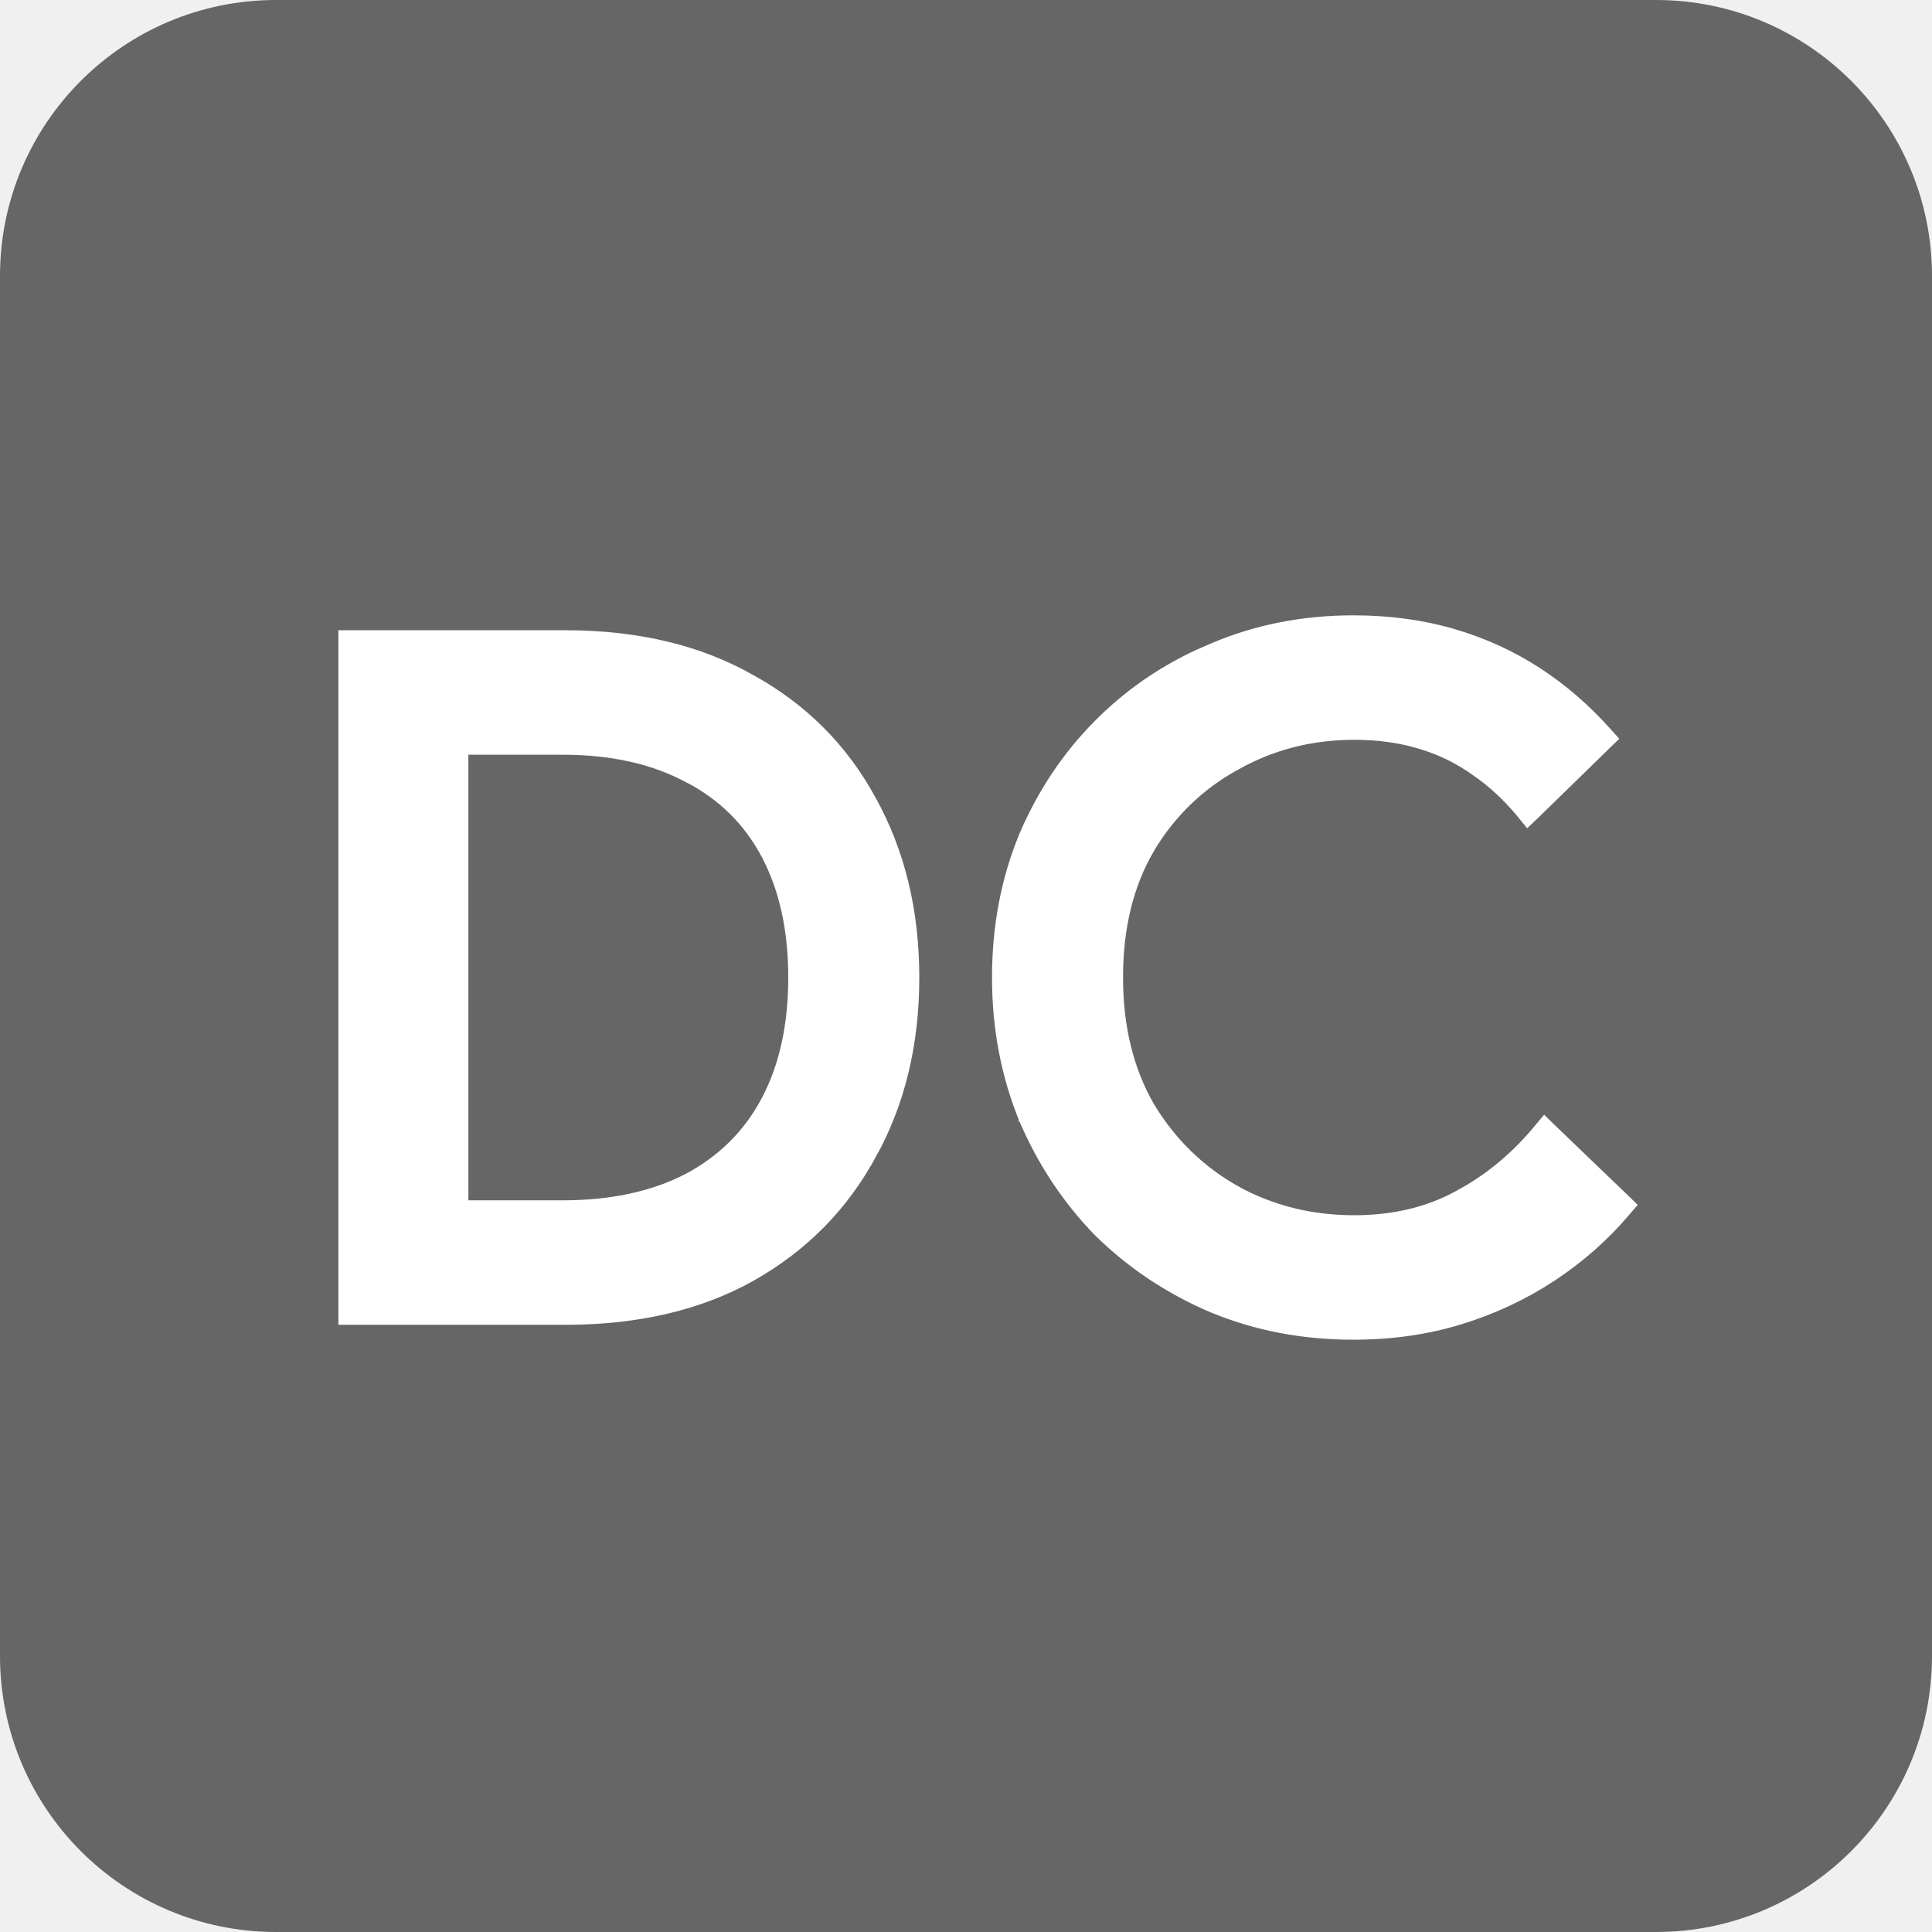
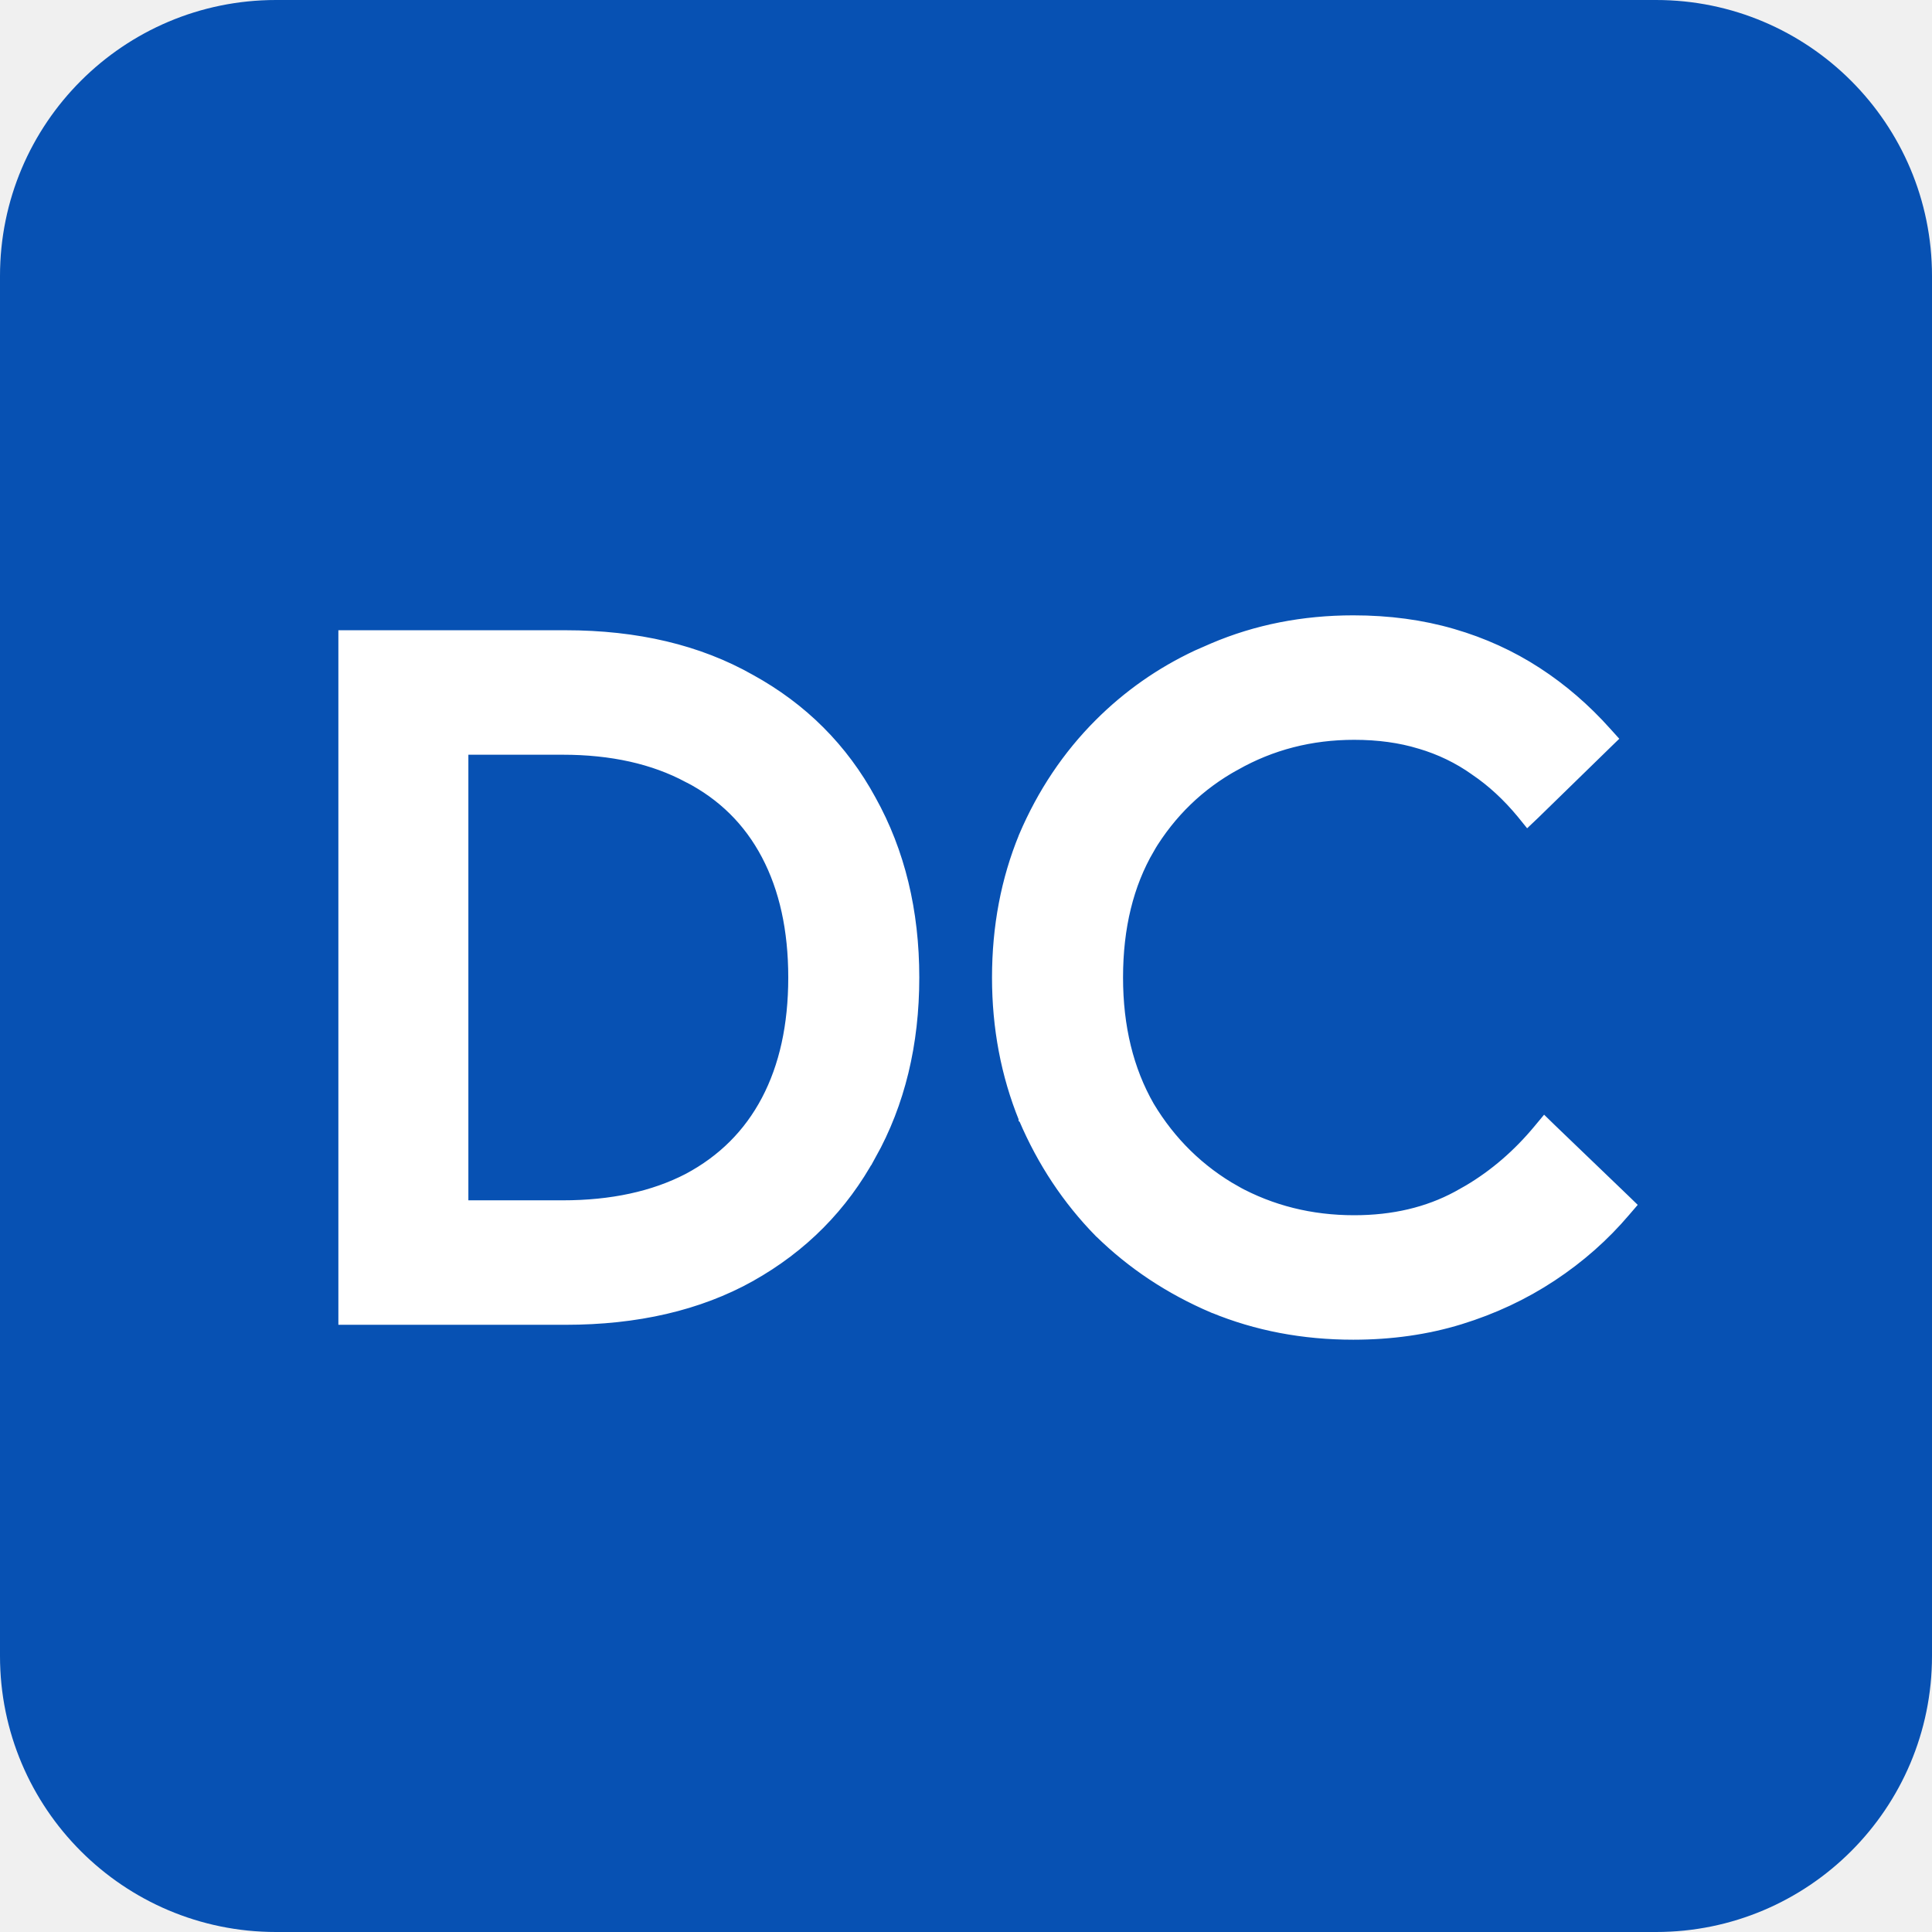
<svg xmlns="http://www.w3.org/2000/svg" width="28" height="28" viewBox="0 0 28 28" fill="none">
  <g id="updated-dc-logo.svg" clip-path="url(#clip0_5129_22508)">
    <g id="dc-logo.svg fill" clip-path="url(#clip1_5129_22508)">
      <g id="dc-logo.svg" clip-path="url(#clip2_5129_22508)">
        <g id="Group">
-           <path id="Vector" d="M24 0H4C1.791 0 0 1.791 0 4V24C0 26.209 1.791 28 4 28H24C26.209 28 28 26.209 28 24V4C28 1.791 26.209 0 24 0Z" fill="#666666" />
+           <path id="Vector" d="M24 0H4C1.791 0 0 1.791 0 4V24C0 26.209 1.791 28 4 28H24C26.209 28 28 26.209 28 24V4C28 1.791 26.209 0 24 0Z" fill="#0751B3" />
        </g>
      </g>
    </g>
    <path id="DC" d="M19.613 9.018C20.125 9.018 20.603 9.082 21.045 9.211C21.486 9.339 21.891 9.524 22.26 9.764C22.627 10.002 22.962 10.292 23.265 10.631L23.329 10.702L23.26 10.769L22.221 11.782L22.142 11.857L22.074 11.773C21.864 11.519 21.636 11.309 21.392 11.144L21.391 11.143C21.148 10.97 20.879 10.84 20.584 10.753H20.583C20.297 10.666 19.978 10.622 19.626 10.622C18.995 10.622 18.418 10.771 17.893 11.068H17.892C17.369 11.356 16.949 11.761 16.634 12.286L16.635 12.287C16.33 12.809 16.176 13.434 16.176 14.167C16.176 14.889 16.33 15.515 16.634 16.046C16.949 16.571 17.369 16.982 17.893 17.279H17.892C18.417 17.567 18.994 17.712 19.626 17.712C20.197 17.712 20.698 17.593 21.132 17.359L21.297 17.266C21.677 17.04 22.017 16.747 22.317 16.385L22.386 16.302L22.463 16.377L23.53 17.402L23.598 17.468L23.537 17.539C23.234 17.897 22.879 18.21 22.476 18.476C22.072 18.743 21.631 18.949 21.154 19.096C20.676 19.243 20.162 19.316 19.613 19.316C18.89 19.316 18.216 19.188 17.591 18.93L17.589 18.93C16.966 18.664 16.42 18.302 15.952 17.843L15.95 17.842C15.491 17.373 15.129 16.827 14.863 16.204L14.862 16.203V16.202C14.605 15.569 14.477 14.89 14.477 14.167C14.477 13.435 14.606 12.756 14.863 12.131V12.13C15.129 11.507 15.492 10.965 15.951 10.506C16.361 10.096 16.831 9.766 17.36 9.518L17.591 9.417C18.215 9.151 18.89 9.018 19.613 9.018ZM8.195 9.234C9.225 9.234 10.115 9.444 10.861 9.867C11.615 10.281 12.196 10.862 12.601 11.607C13.016 12.353 13.223 13.207 13.223 14.167C13.223 15.127 13.017 15.981 12.602 16.726L12.601 16.725C12.196 17.471 11.617 18.056 10.863 18.479L10.862 18.48C10.116 18.895 9.225 19.1 8.195 19.1H5.004V9.234H8.195ZM6.688 17.496H8.154C8.87 17.496 9.479 17.363 9.983 17.102C10.488 16.833 10.87 16.452 11.131 15.957C11.392 15.461 11.524 14.865 11.524 14.167C11.524 13.469 11.392 12.873 11.131 12.378C10.87 11.883 10.489 11.506 9.985 11.245H9.983C9.479 10.975 8.87 10.838 8.154 10.838H6.688V17.496Z" fill="white" stroke="white" stroke-width="0.2" />
  </g>
  <defs>
    <clipPath id="clip0_5129_22508">
      <rect width="28" height="28" fill="white" />
    </clipPath>
    <clipPath id="clip1_5129_22508">
      <rect width="28" height="28" fill="white" />
    </clipPath>
    <clipPath id="clip2_5129_22508">
      <rect width="28" height="28" fill="white" />
    </clipPath>
  </defs>
</svg>
